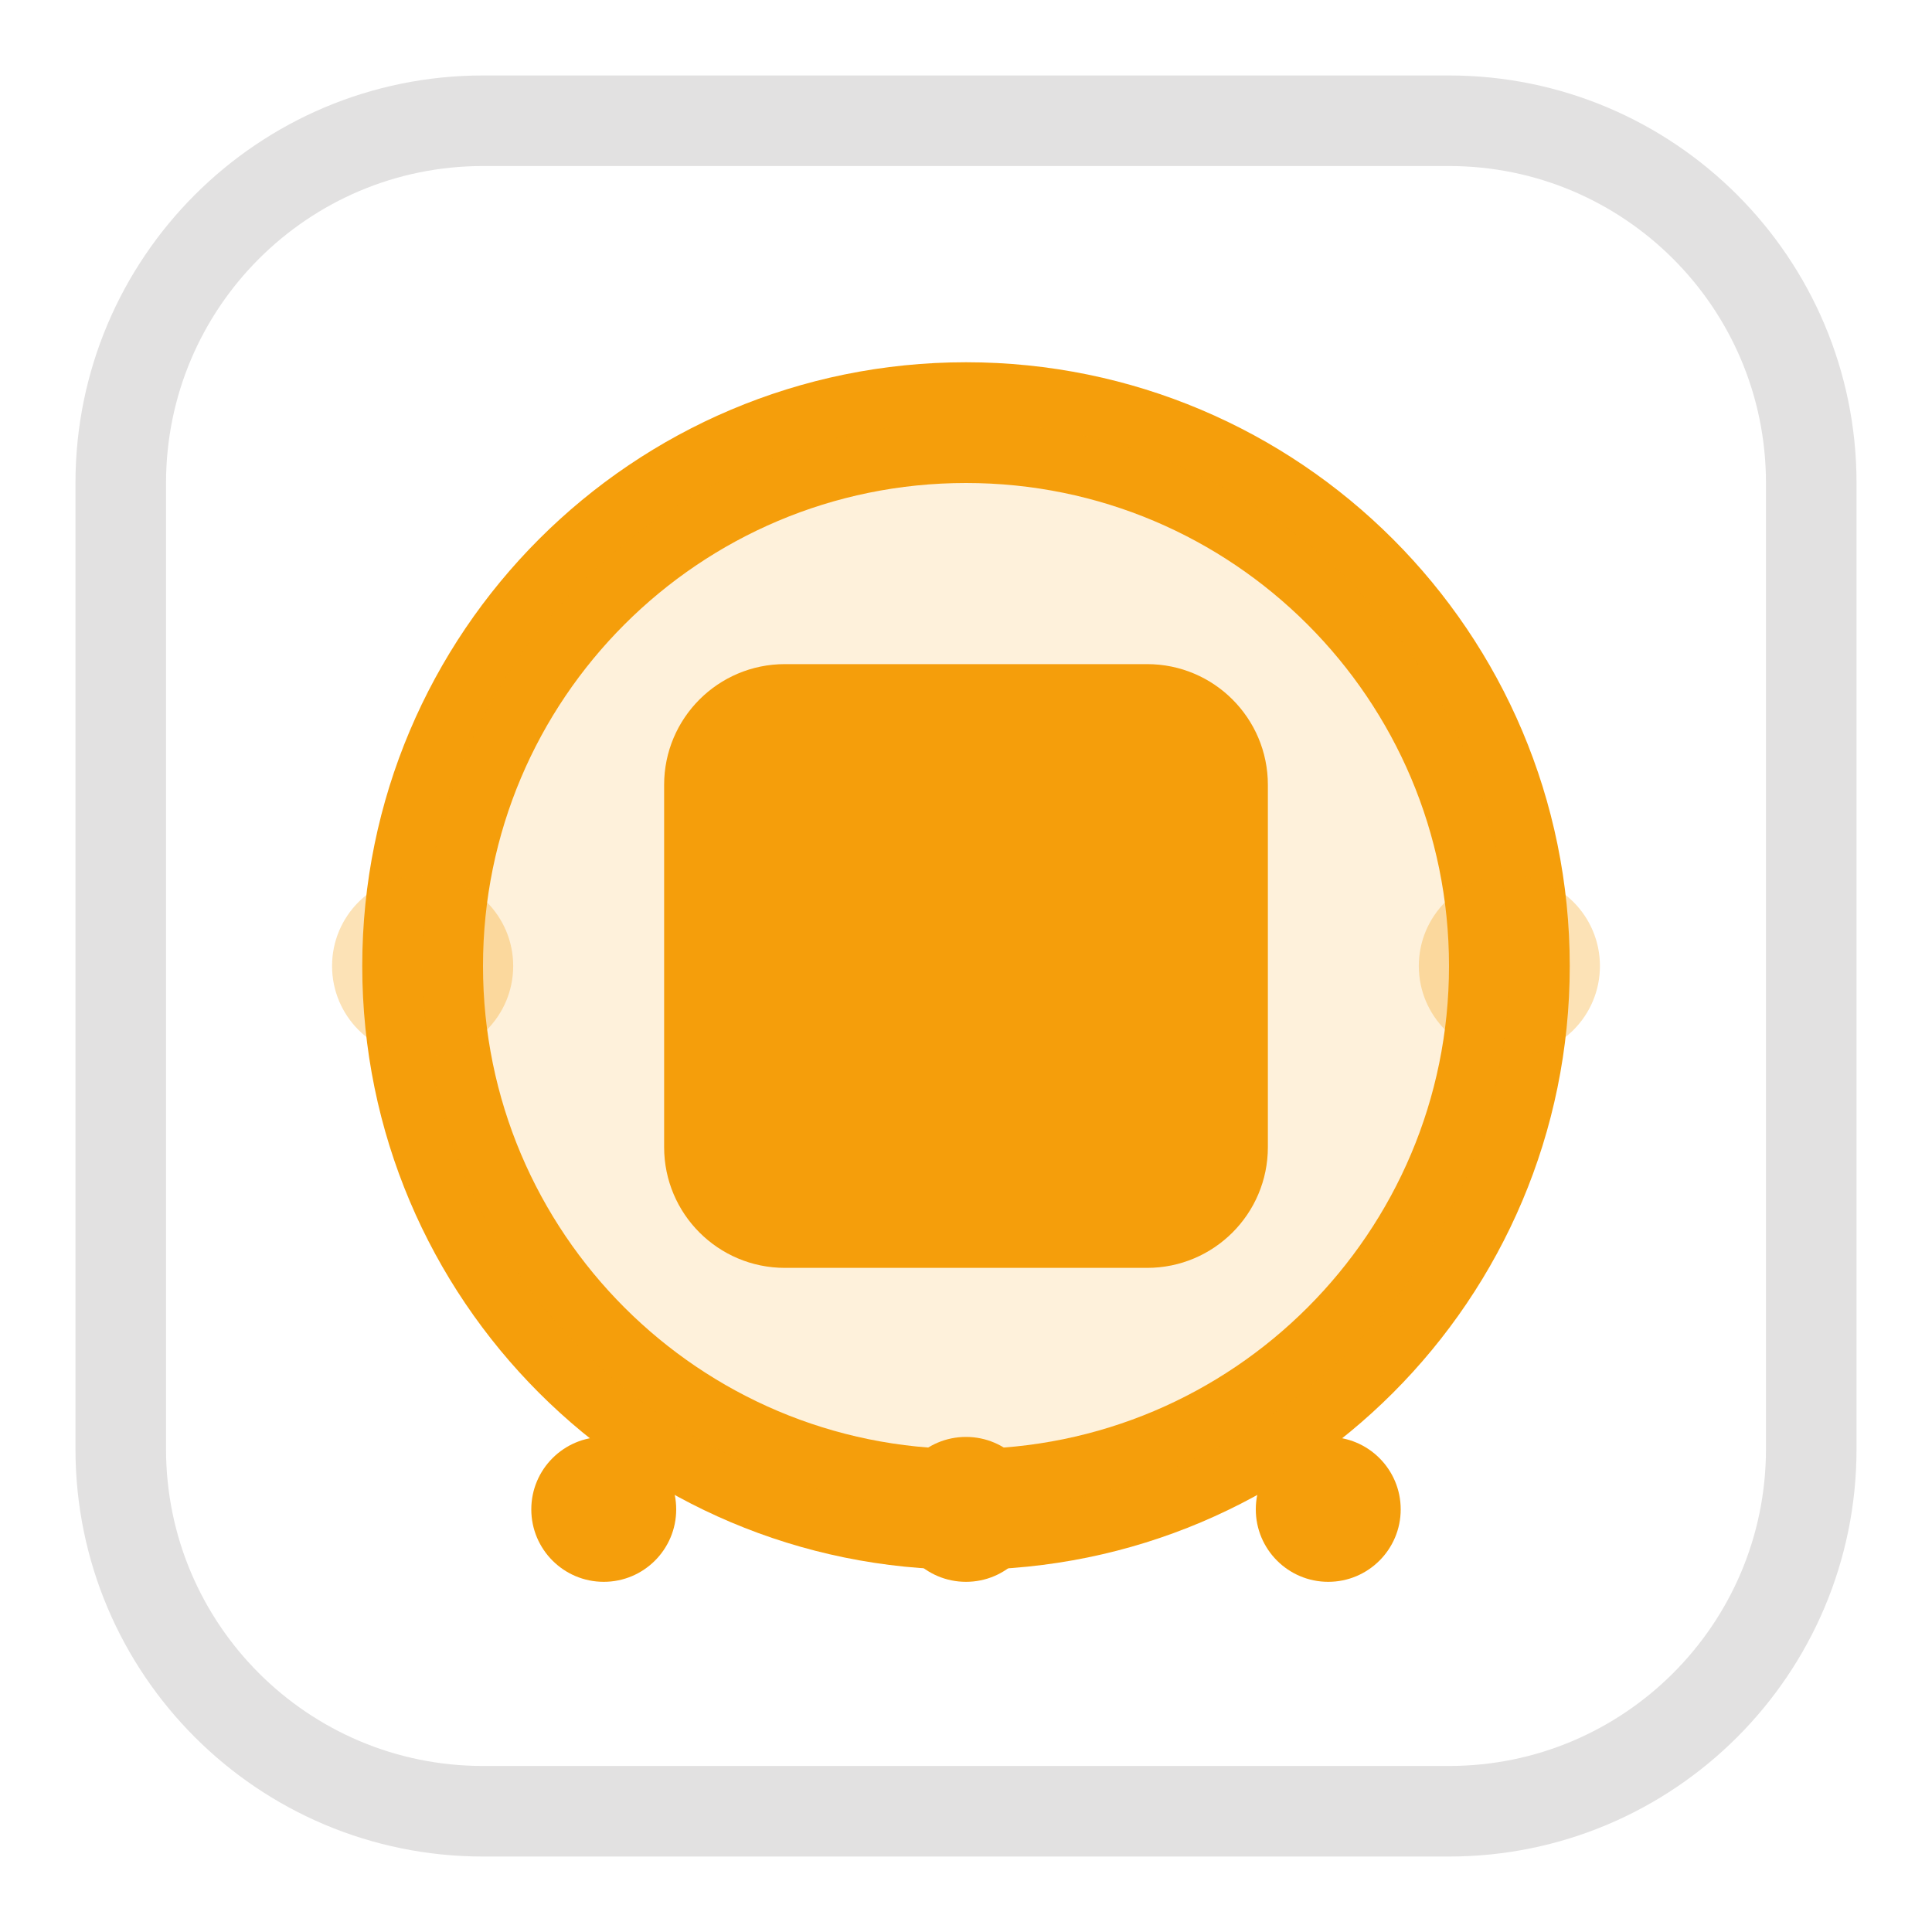
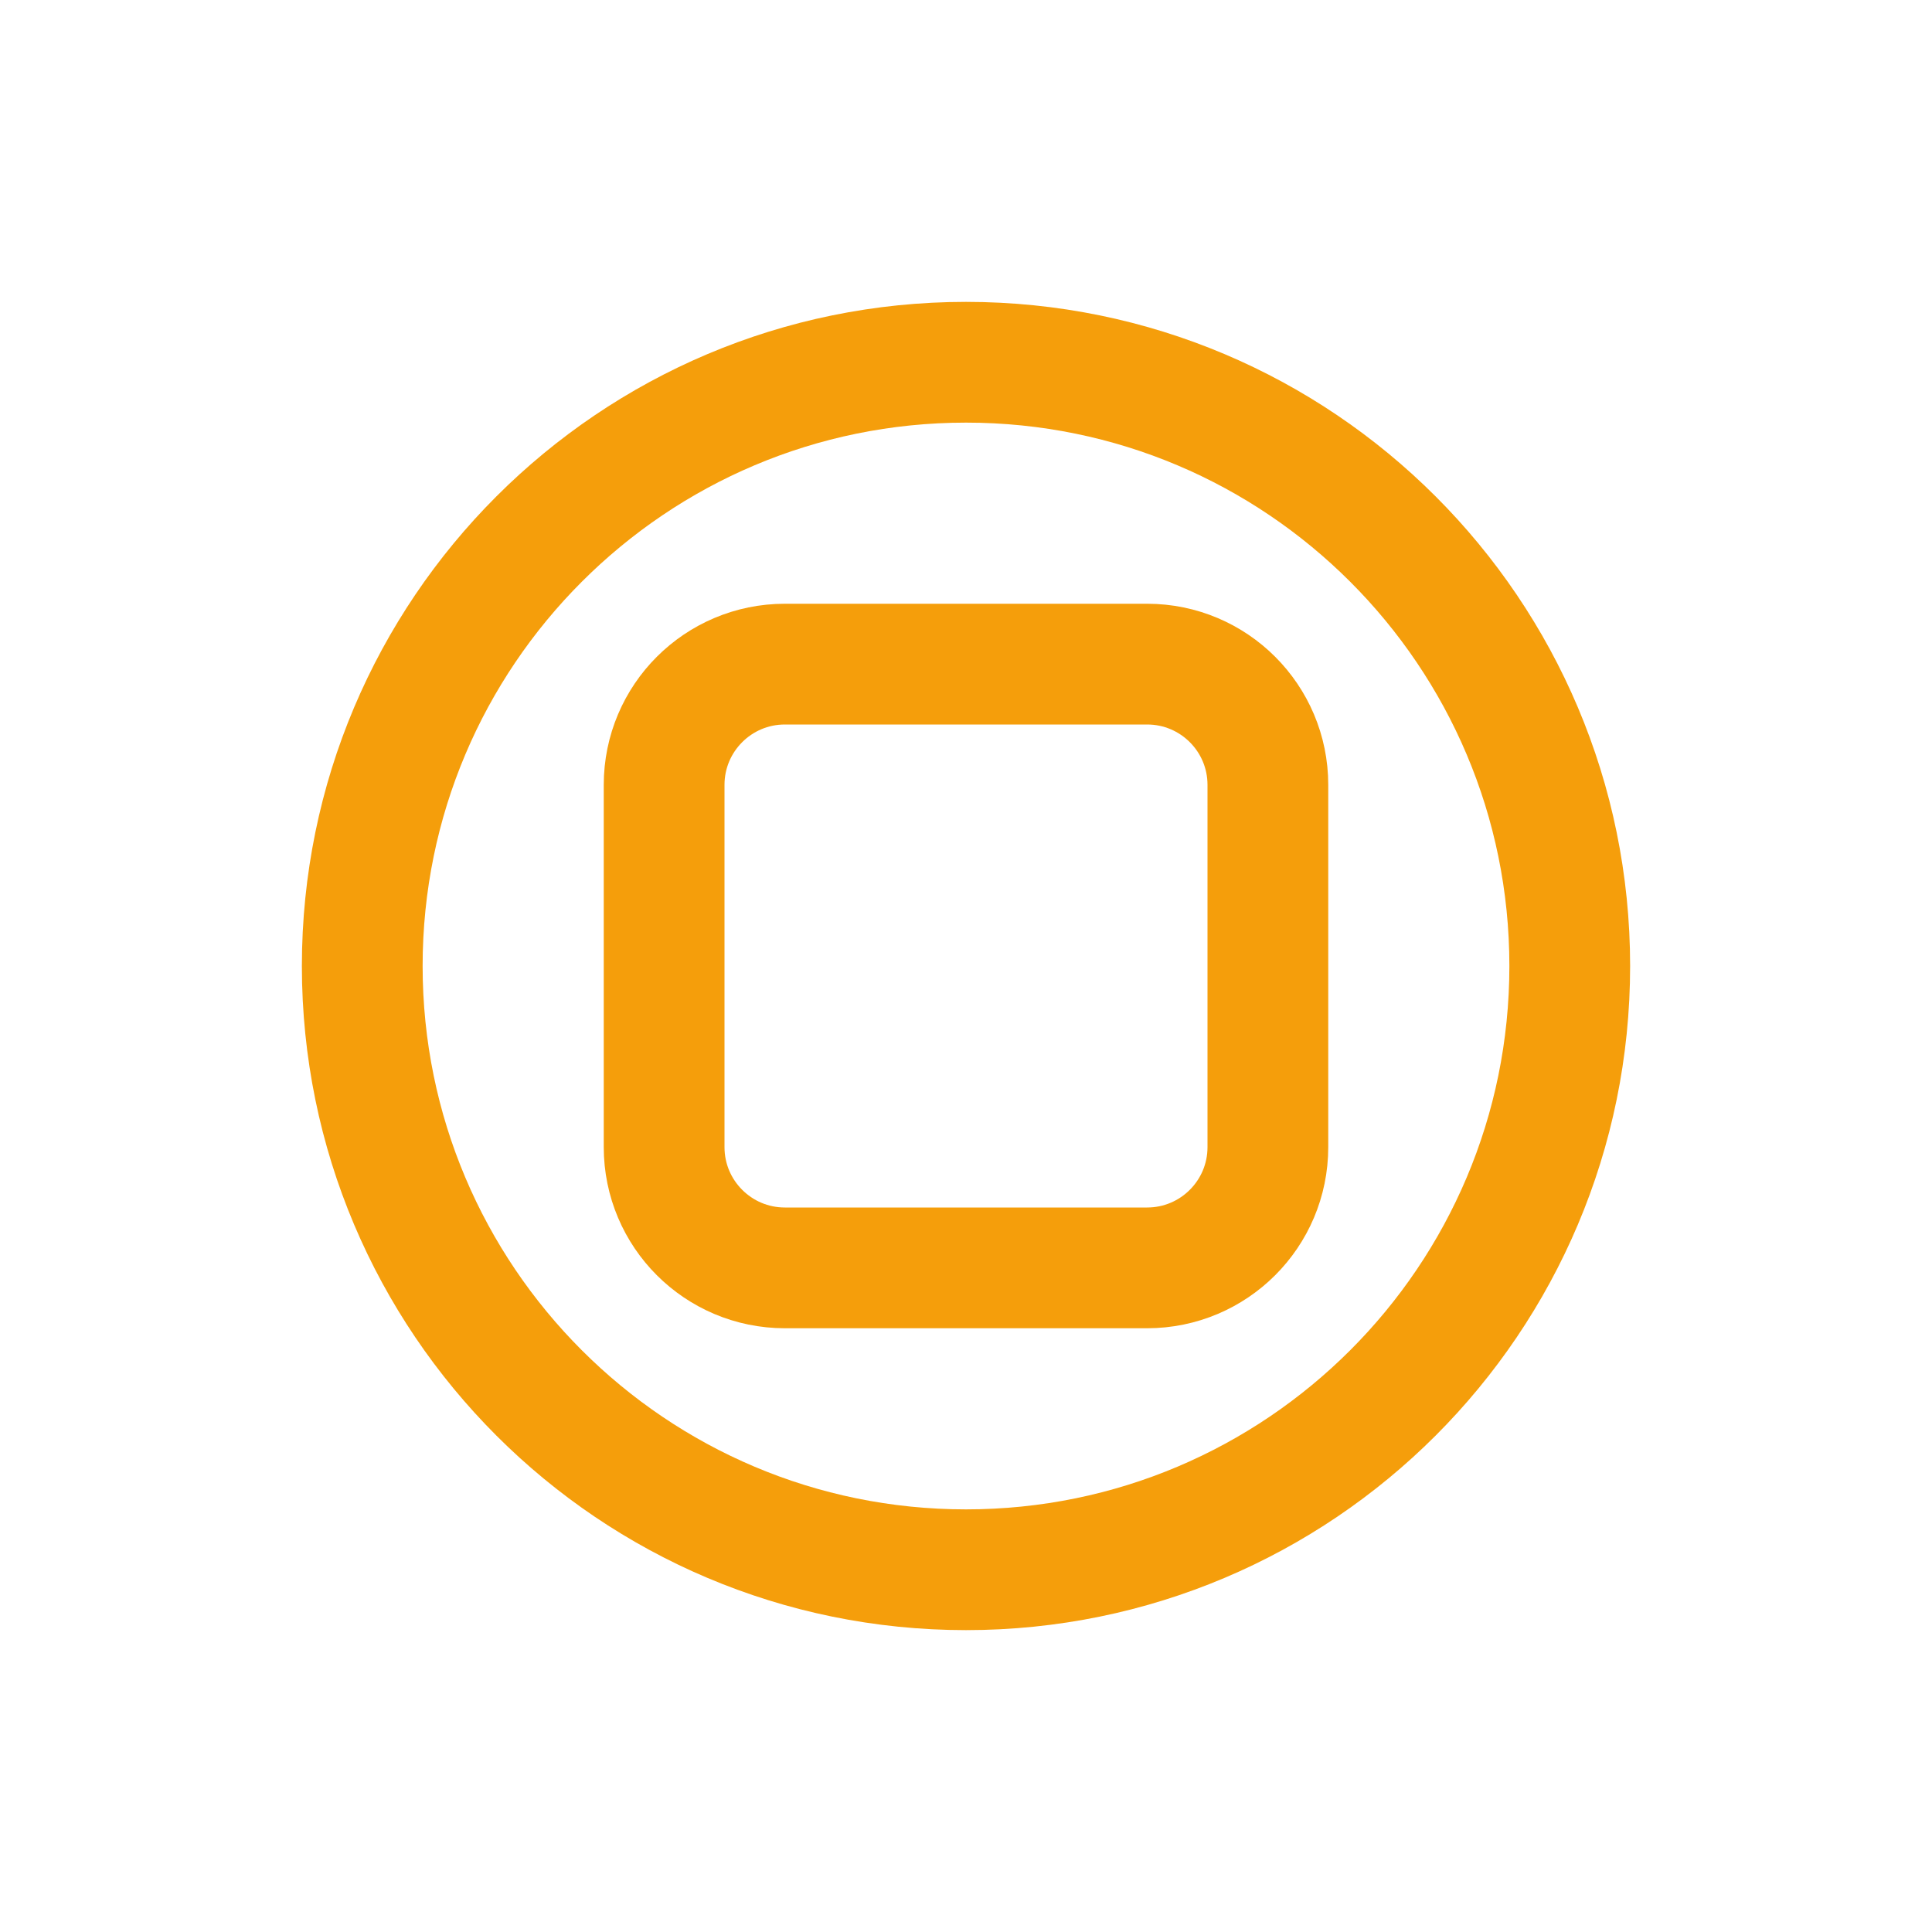
<svg xmlns="http://www.w3.org/2000/svg" width="32" height="32" viewBox="0 0 32 32">
-   <rect x="2" y="2" width="28" height="28" rx="6" fill="none" stroke="#e2e1e1" stroke-width="1.5" />
-   <circle cx="16" cy="16" r="9" fill="none" stroke="#f59e0b" stroke-width="2" />
-   <circle cx="16" cy="16" r="9" fill="#f59e0b" opacity="0.15" />
-   <rect x="11" y="11" width="10" height="10" rx="2" fill="#f59e0b" />
-   <circle cx="7" cy="16" r="1.5" fill="#f59e0b" opacity="0.3">
-     <animate attributeName="opacity" values="0.3;1;0.3" dur="1.2s" repeatCount="indefinite" />
-     <animate attributeName="r" values="1.5;2;1.5" dur="1.2s" repeatCount="indefinite" />
-   </circle>
-   <circle cx="25" cy="16" r="1.5" fill="#f59e0b" opacity="0.3">
-     <animate attributeName="opacity" values="1;0.3;1" dur="1.2s" repeatCount="indefinite" />
-     <animate attributeName="r" values="2;1.5;2" dur="1.2s" repeatCount="indefinite" />
-   </circle>
-   <circle cx="10" cy="25" r="1.2" fill="#f59e0b">
-     <animate attributeName="opacity" values="1;0.3;1" dur="0.8s" repeatCount="indefinite" />
-   </circle>
-   <circle cx="16" cy="25" r="1.2" fill="#f59e0b">
-     <animate attributeName="opacity" values="1;0.3;1" dur="0.8s" begin="0.2s" repeatCount="indefinite" />
-   </circle>
-   <circle cx="22" cy="25" r="1.2" fill="#f59e0b">
-     <animate attributeName="opacity" values="1;0.3;1" dur="0.8s" begin="0.4s" repeatCount="indefinite" />
-   </circle>
+   <circle cx="16" cy="16" r="10" fill="none" stroke="#f59e0b" stroke-width="2" />
+   <rect x="11" y="11" width="10" height="10" rx="2" fill="none" stroke="#f59e0b" stroke-width="2" stroke-linecap="round" stroke-linejoin="round" />
</svg>
